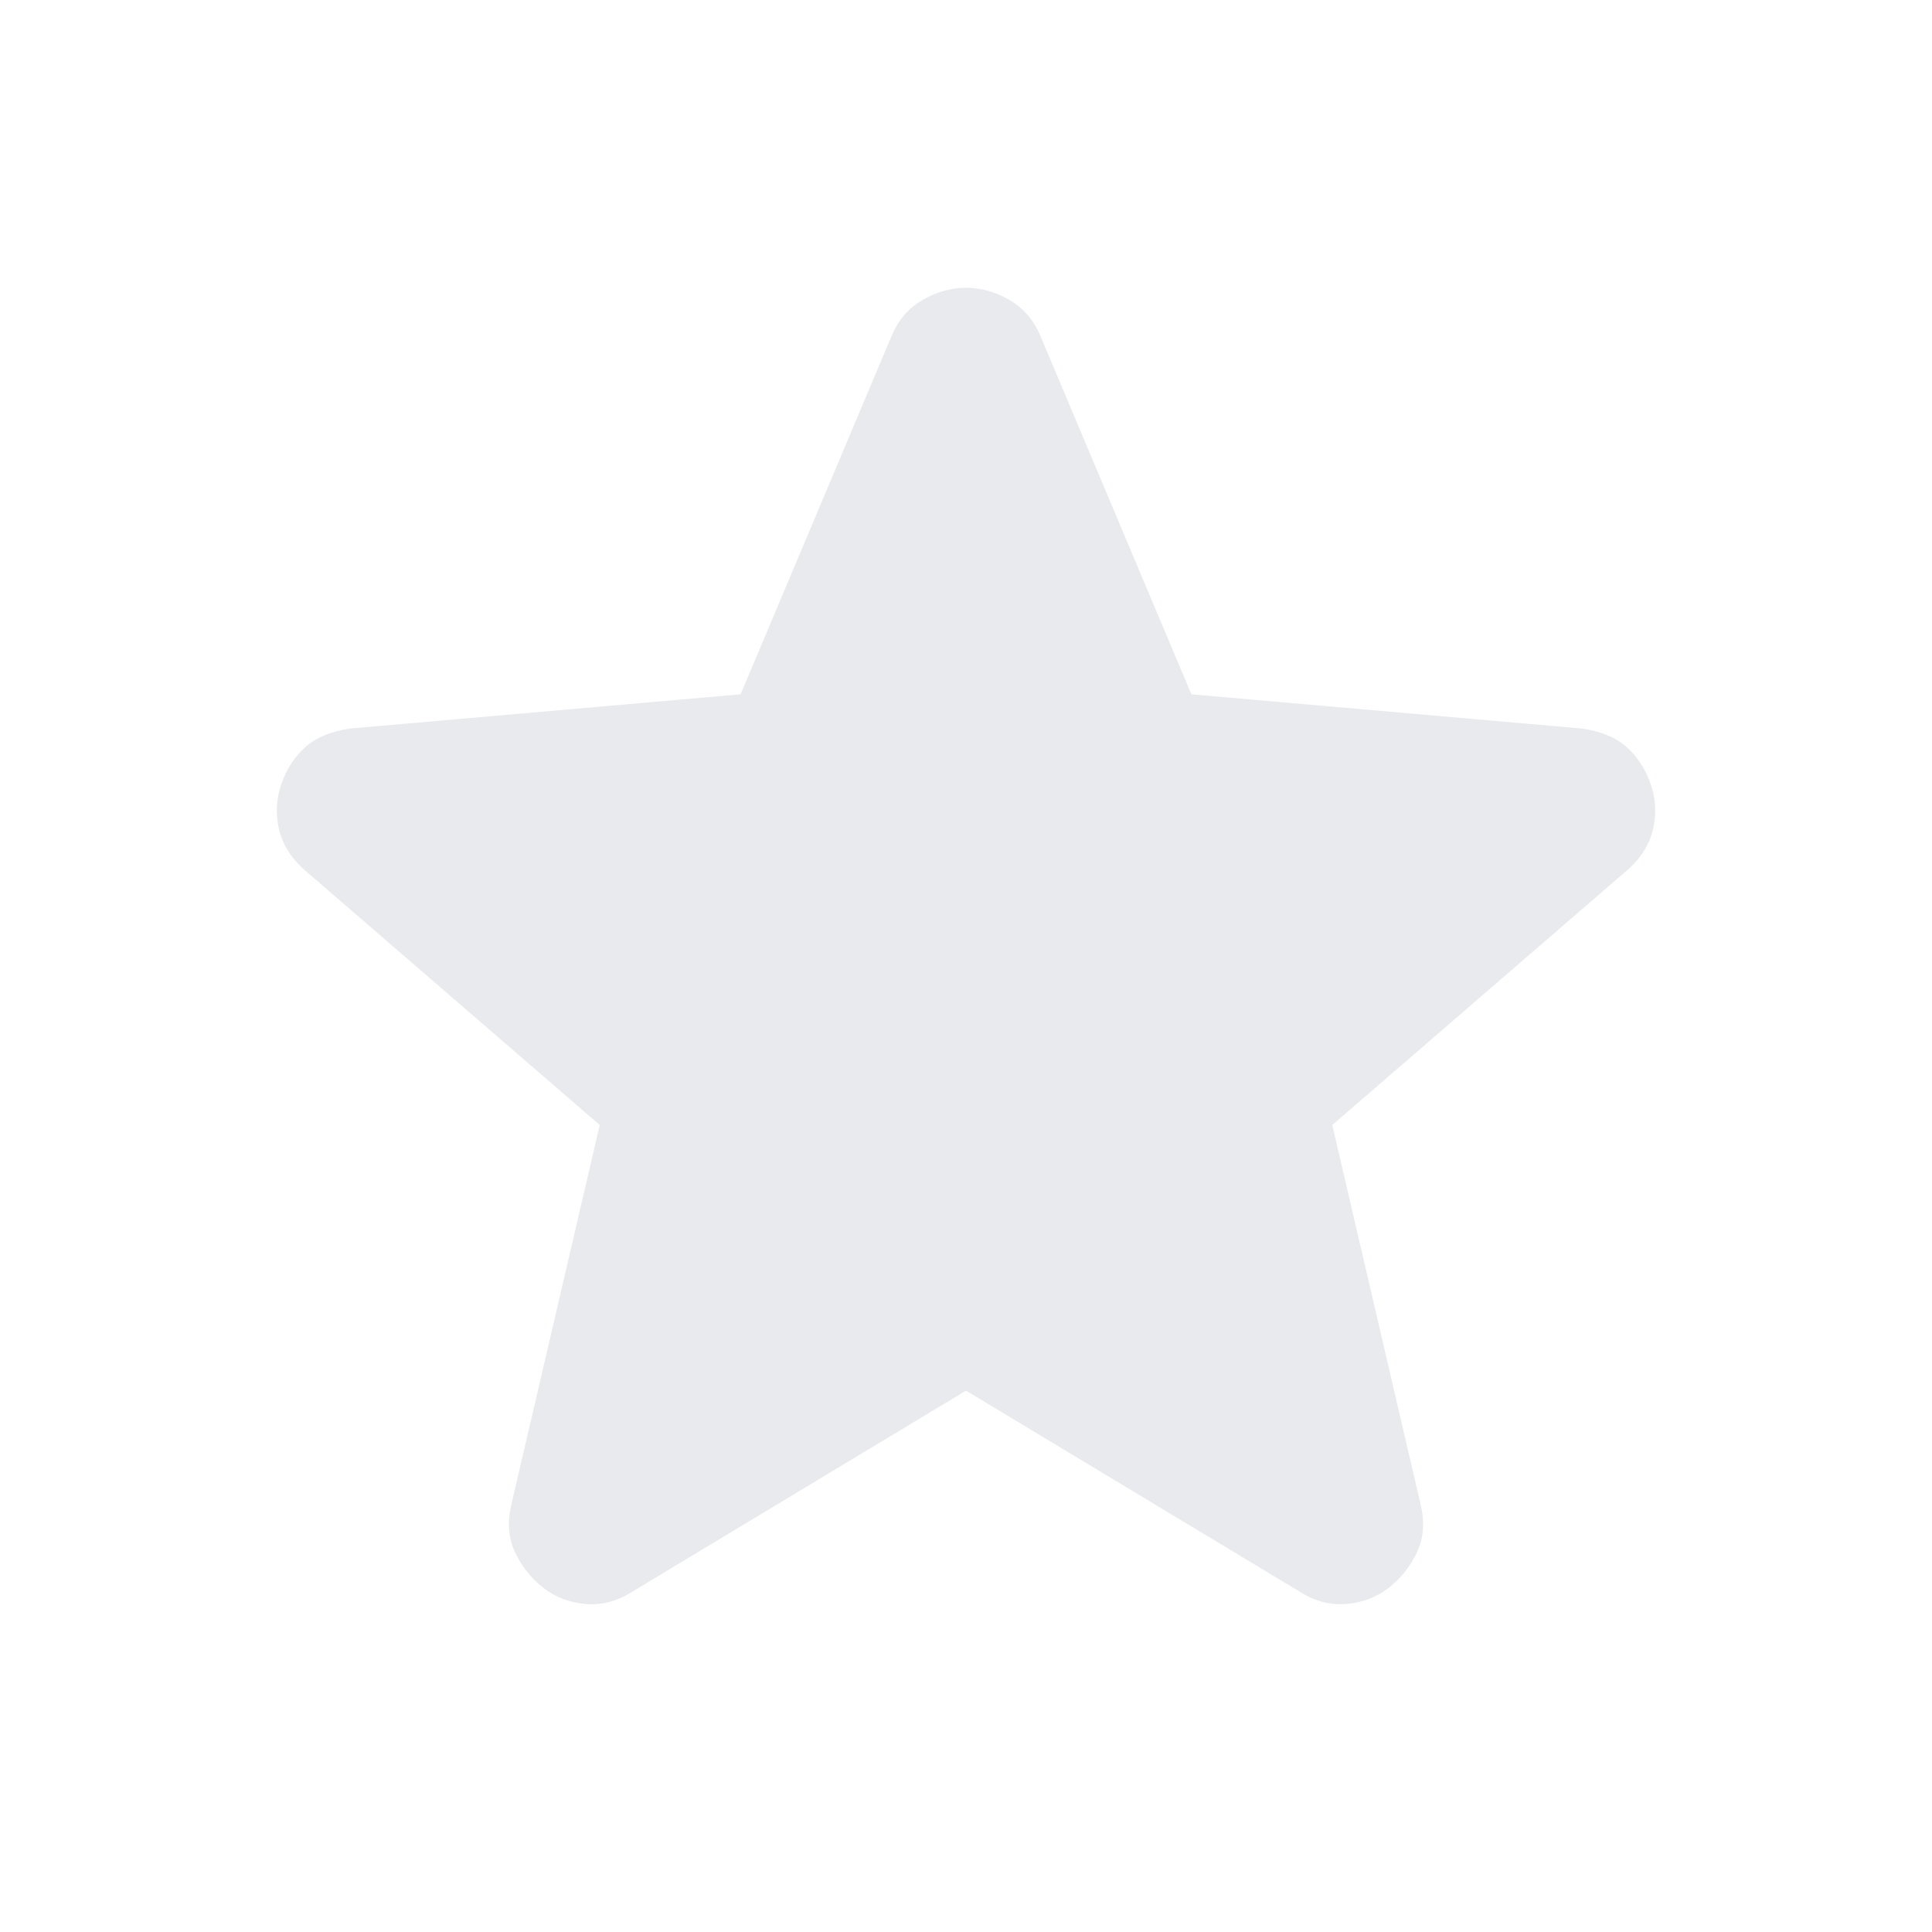
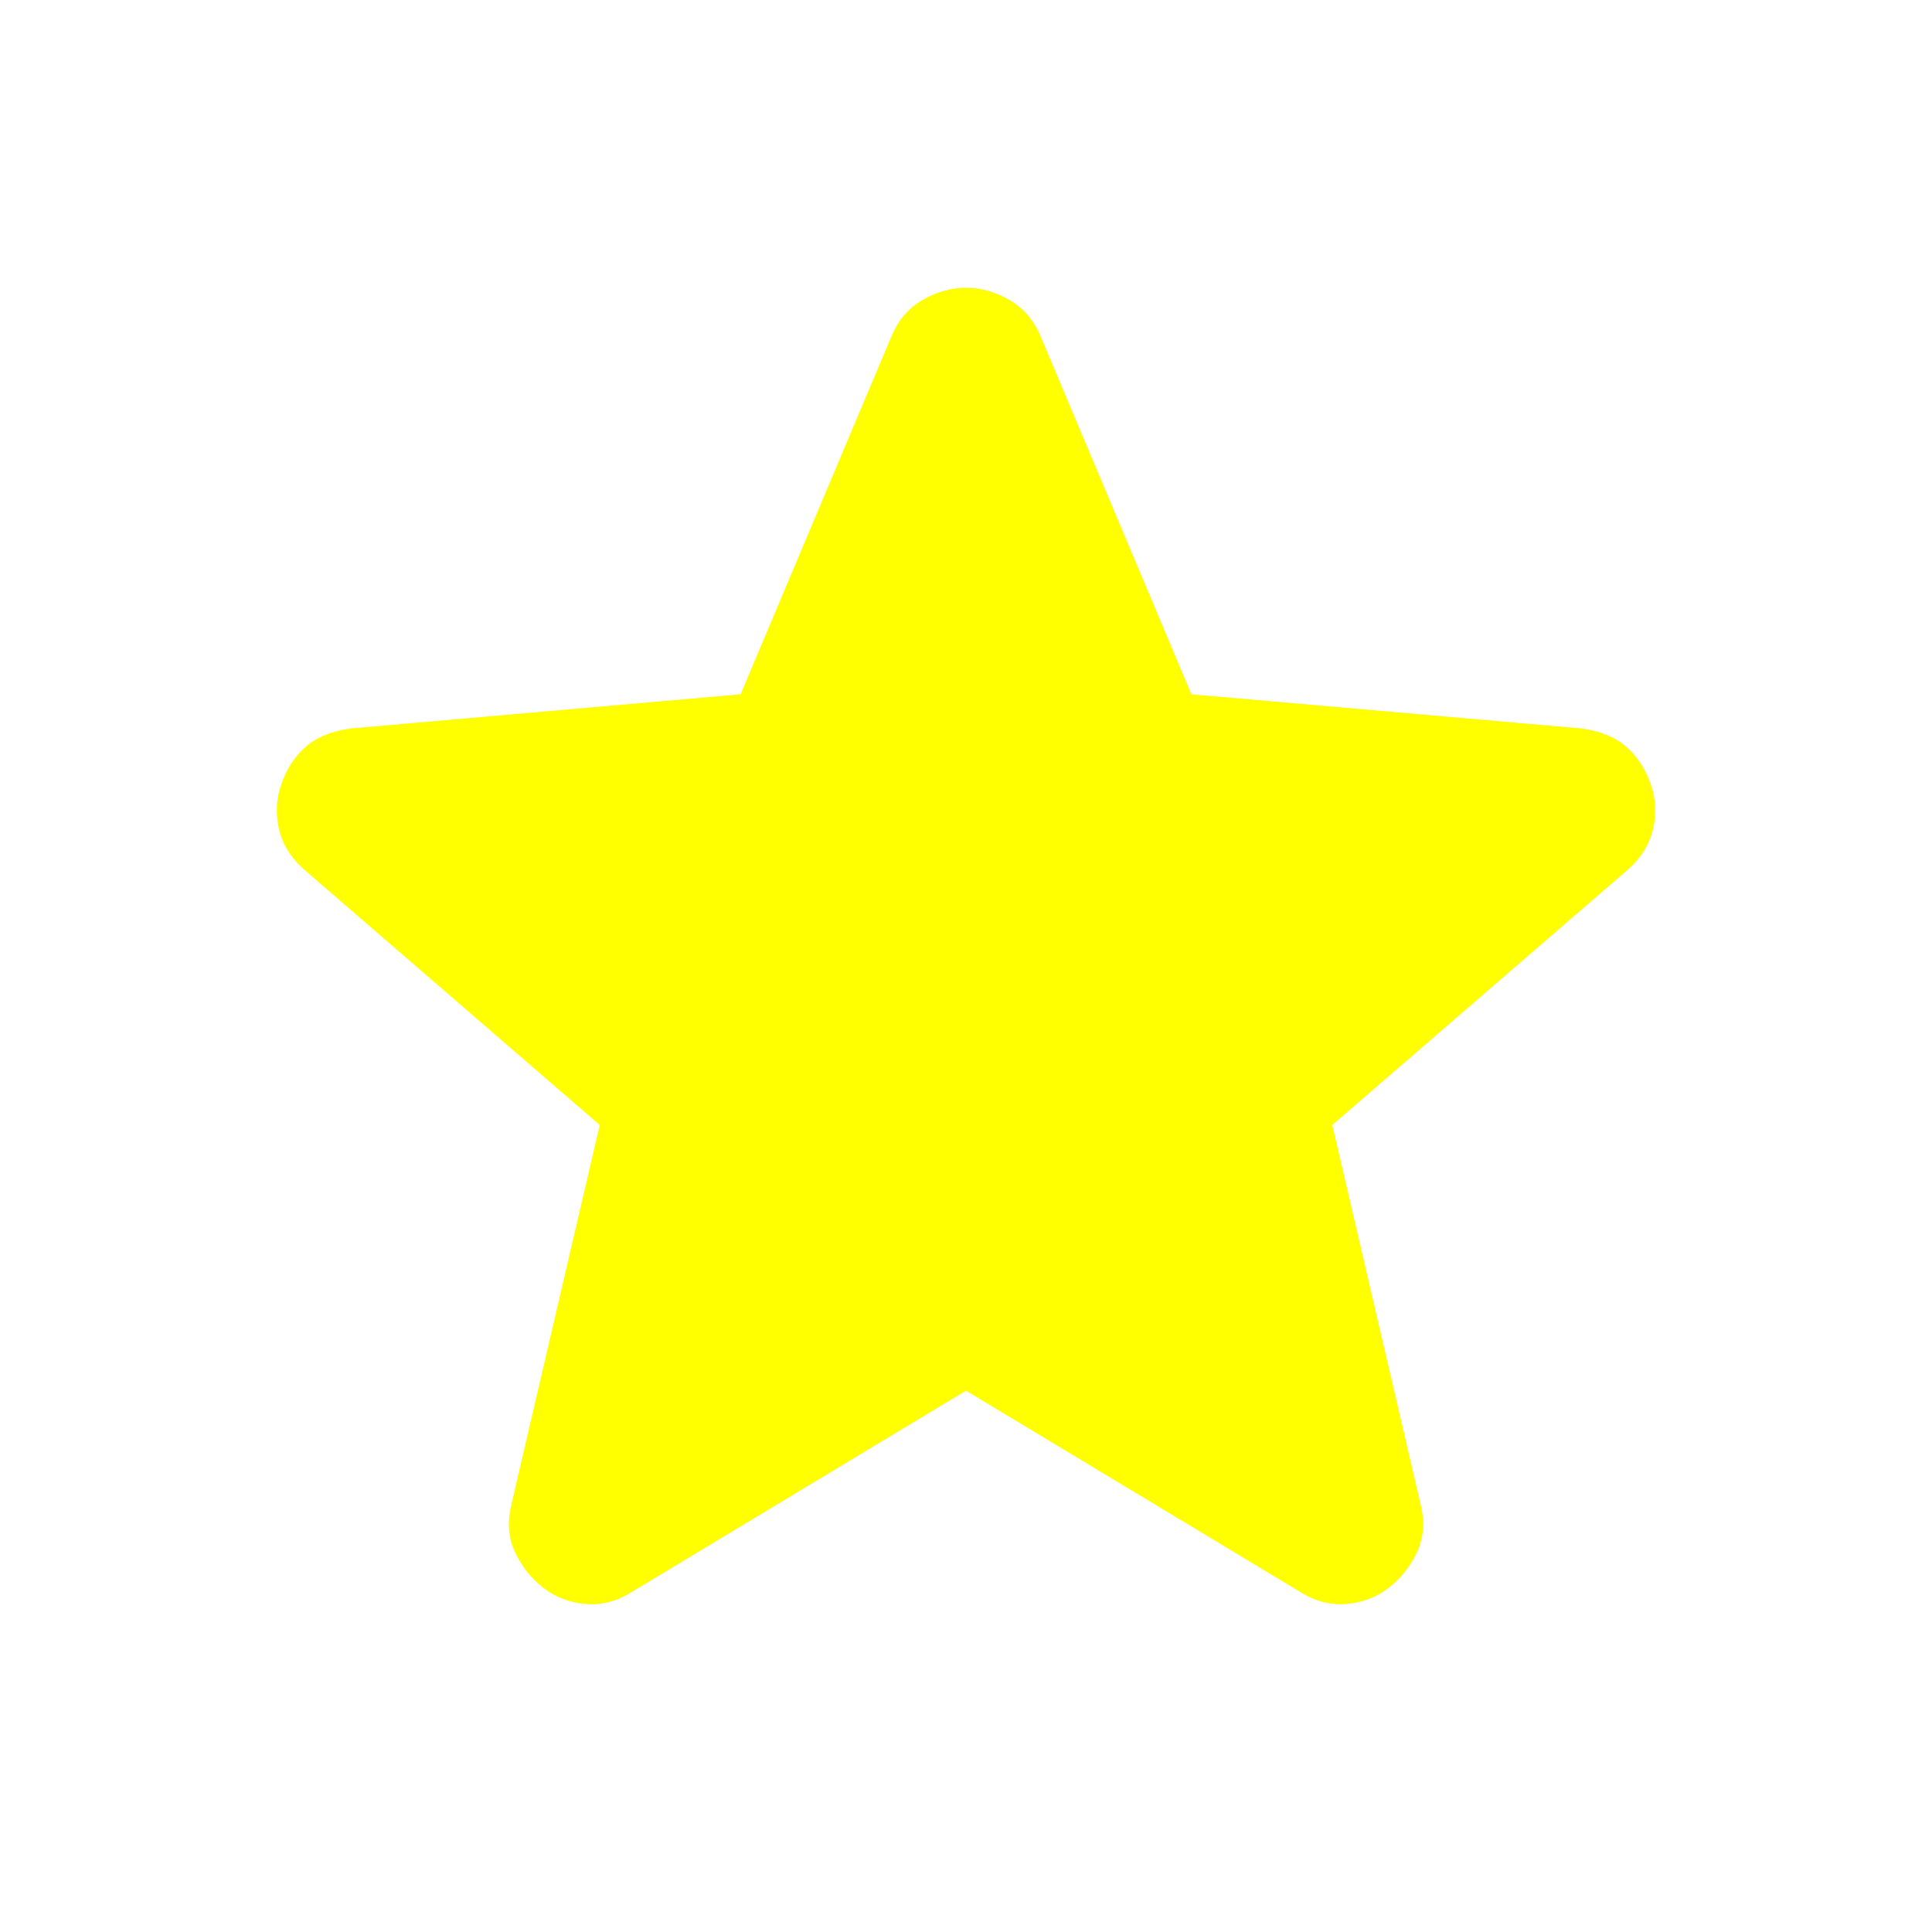
- <svg xmlns="http://www.w3.org/2000/svg" height="24px" viewBox="0 -960 960 960" width="24px" fill="#e8eaed">
+ <svg xmlns="http://www.w3.org/2000/svg" height="24px" viewBox="0 -960 960 960" width="24px" fill="yellow">
  <path d="M480-269 314-169q-11 7-23 6t-21-8q-9-7-14-17.5t-2-23.5l44-189-147-127q-10-9-12.5-20.5T140-571q4-11 12-18t22-9l194-17 75-178q5-12 15.5-18t21.5-6q11 0 21.5 6t15.5 18l75 178 194 17q14 2 22 9t12 18q4 11 1.5 22.5T809-528L662-401l44 189q3 13-2 23.5T690-171q-9 7-21 8t-23-6L480-269Z" />
</svg>
